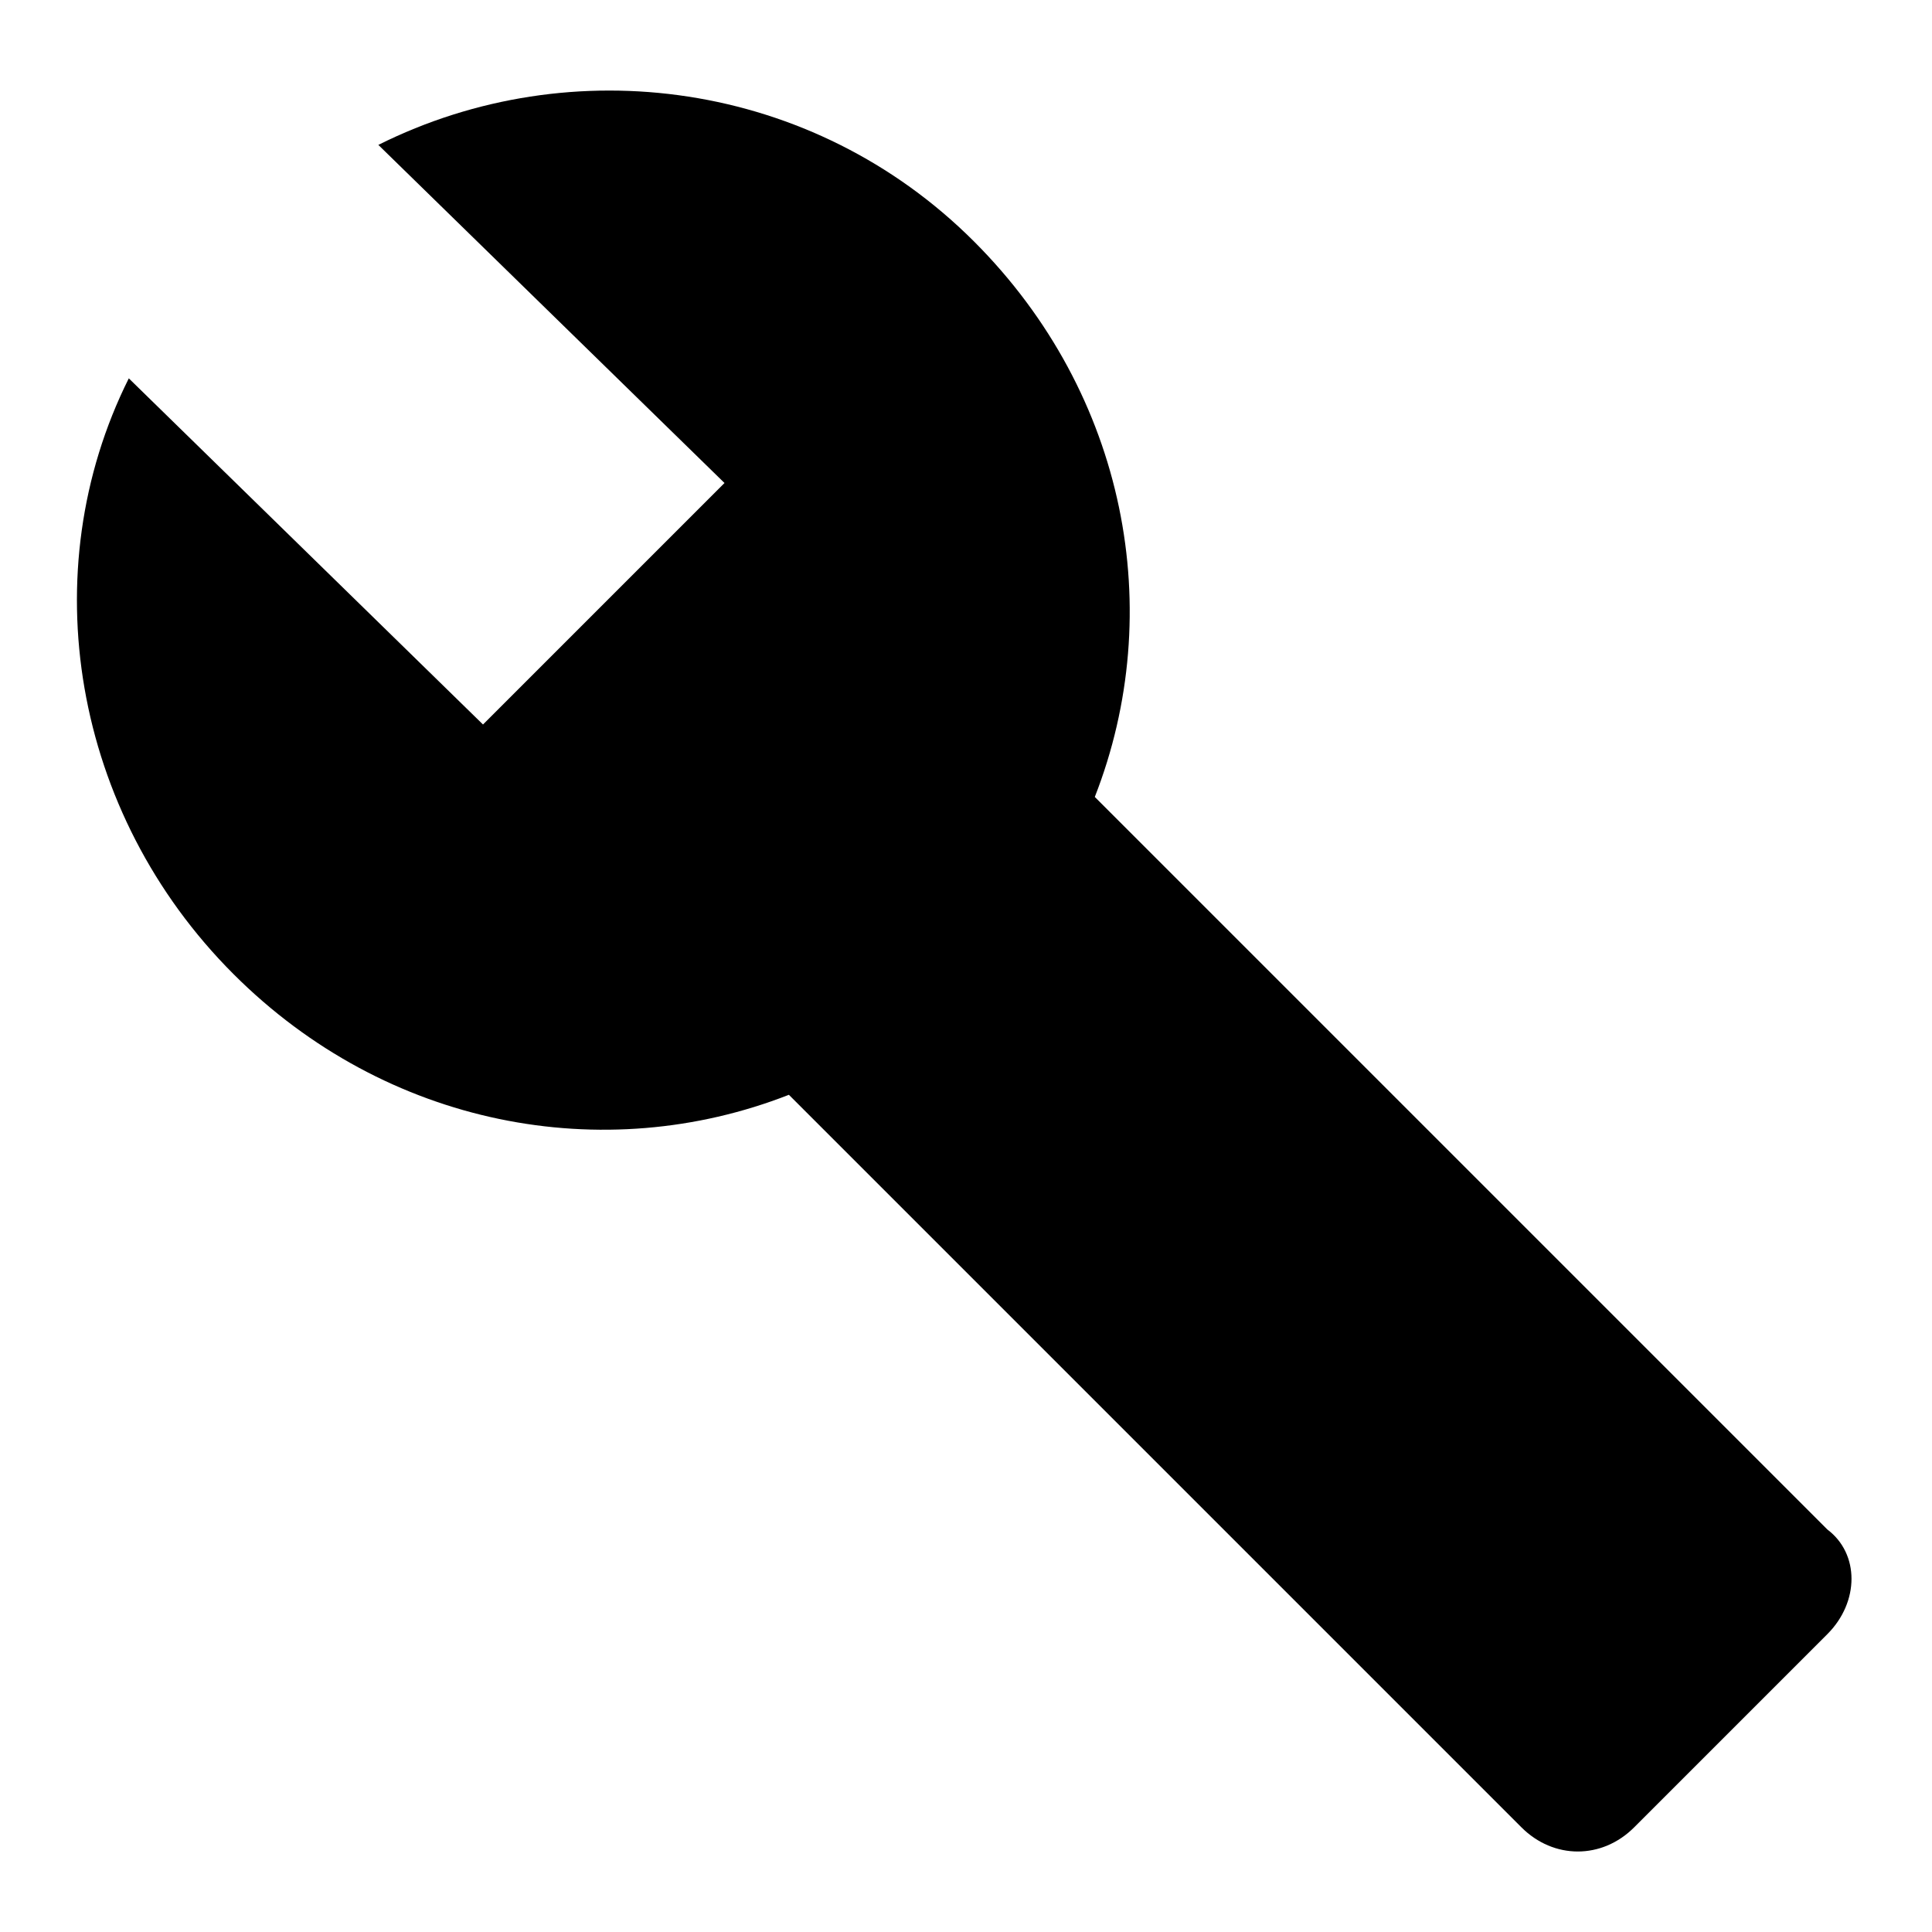
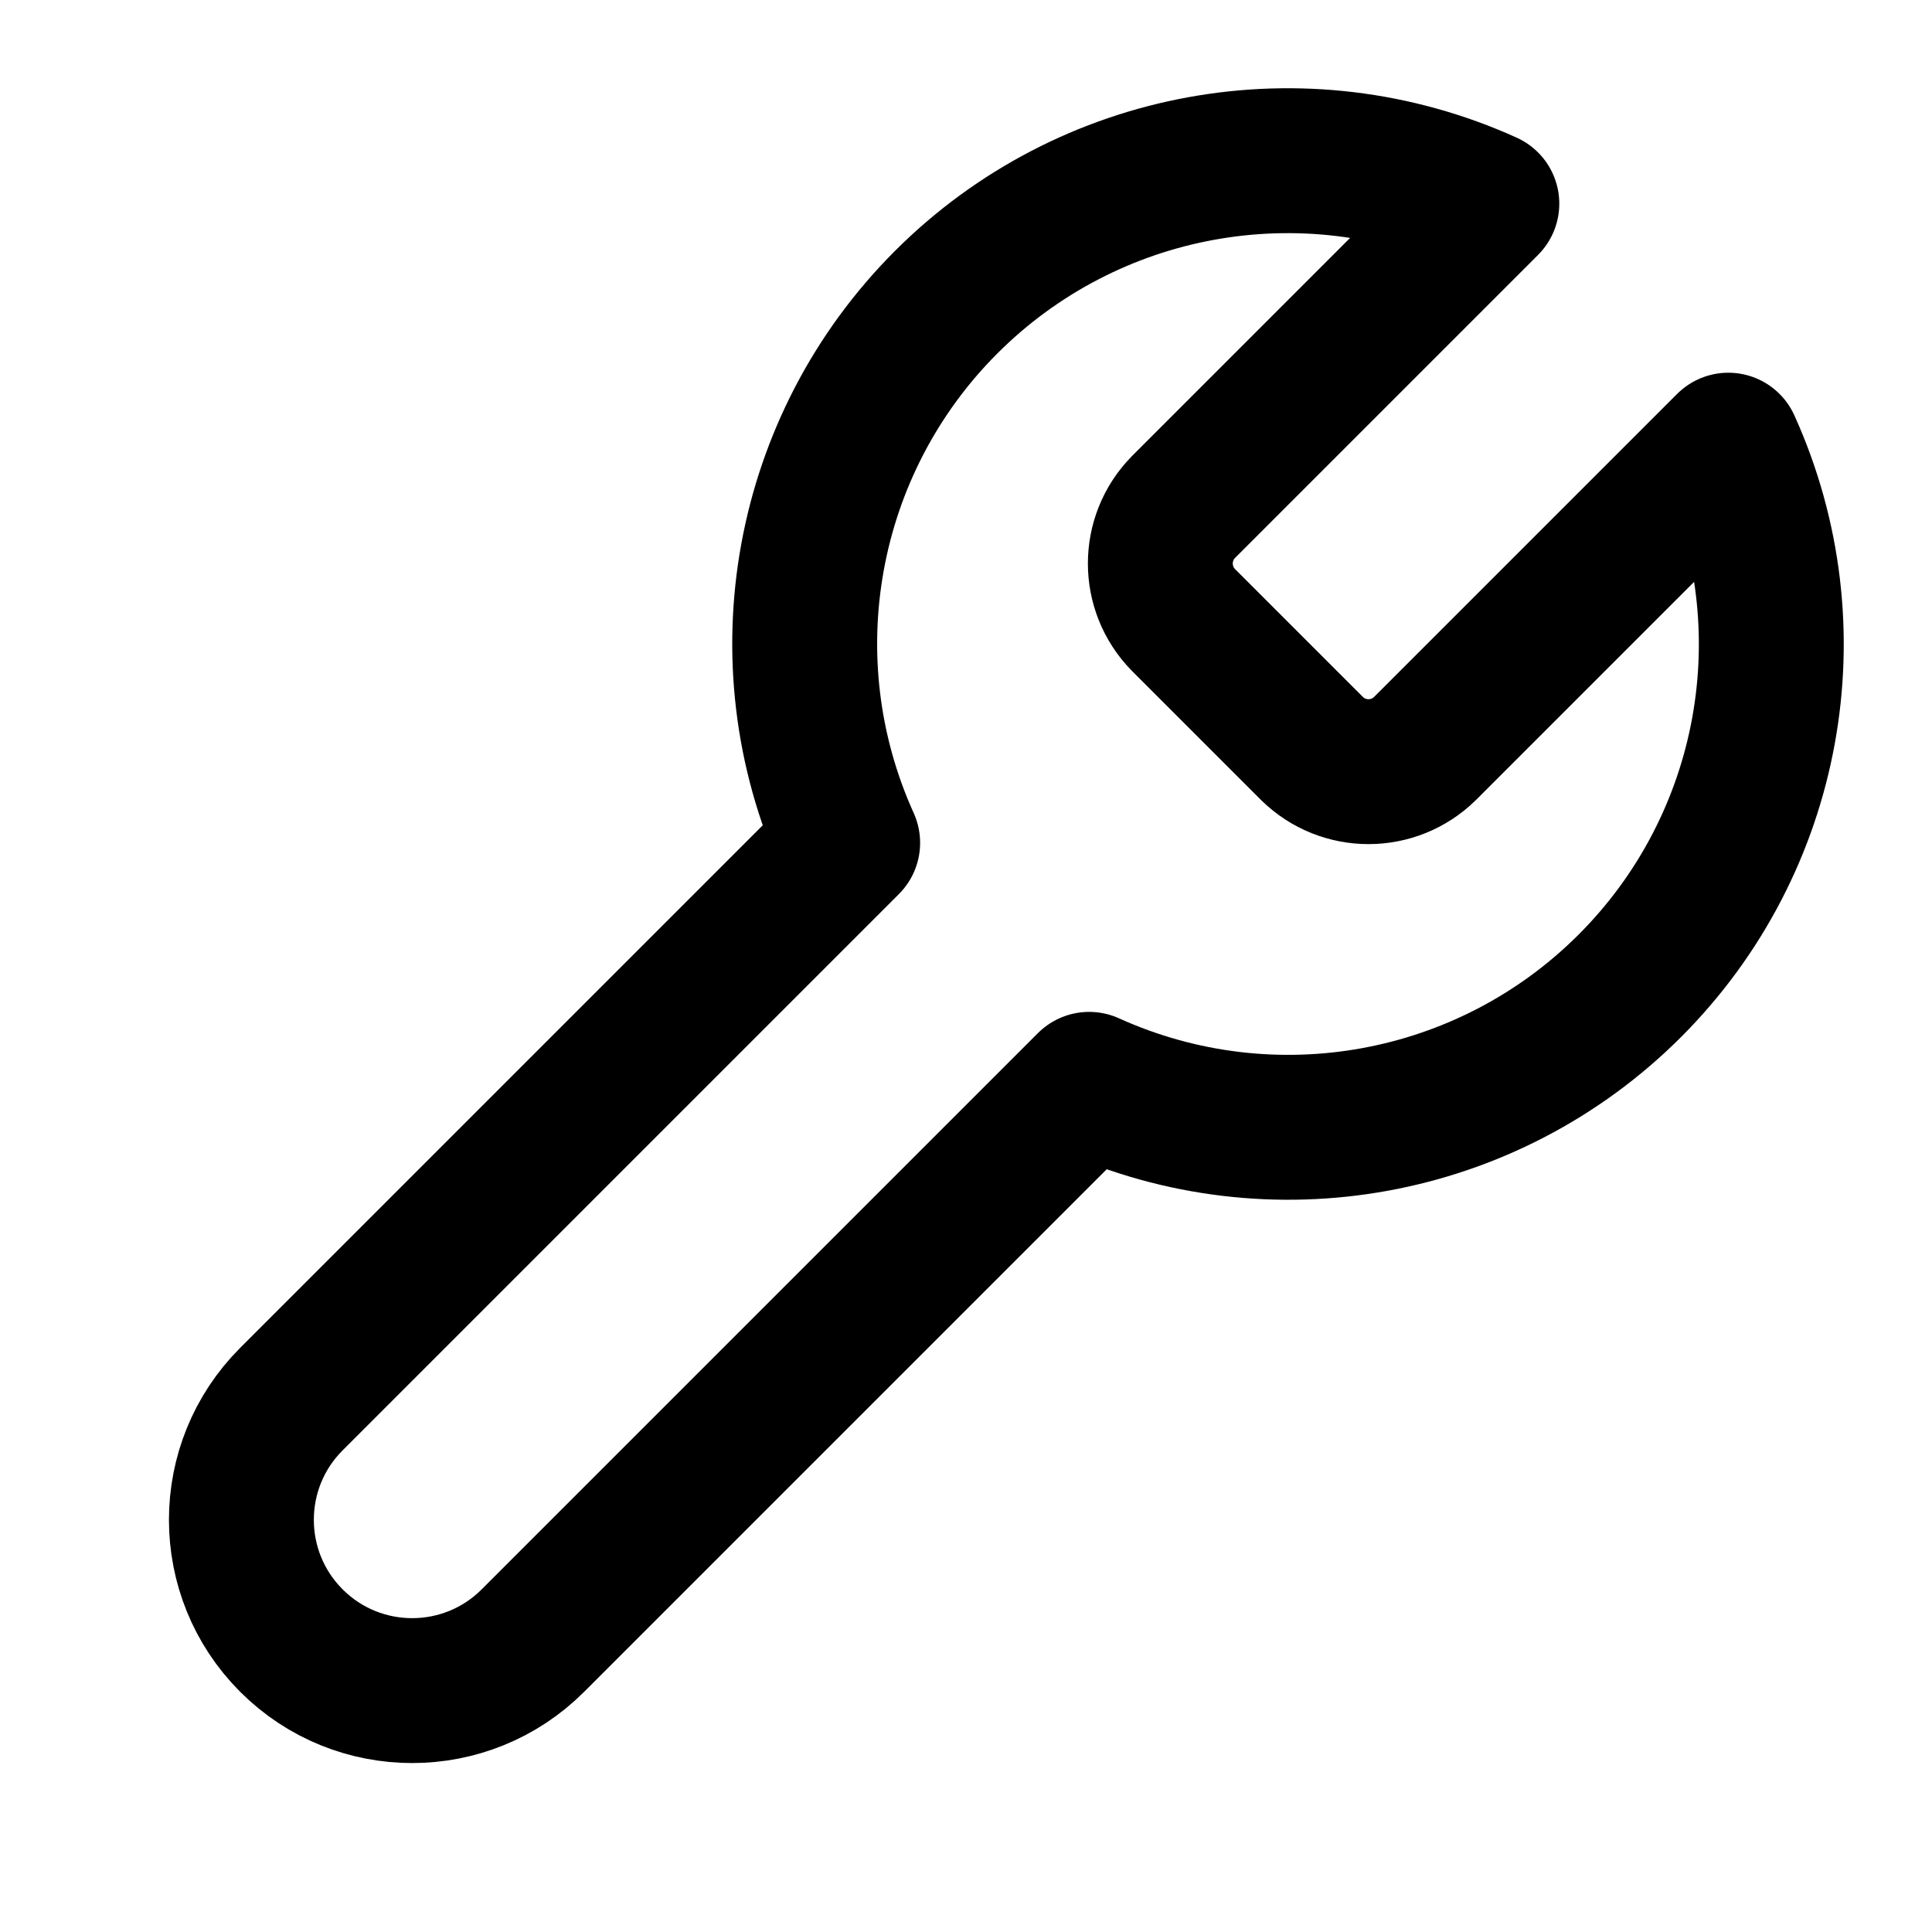
- <svg xmlns="http://www.w3.org/2000/svg" id="mdi-wrench" viewBox="0 0 24 24">
-   <path d="M22.7,19L13.6,9.9C14.5,7.6 14,4.9 12.1,3C10.1,1 7.1,0.6 4.7,1.8L9,6L6,9L1.6,4.7C0.4,7.1 0.9,10.1 2.9,12.1C4.8,14 7.5,14.5 9.8,13.6L18.9,22.7C19.3,23.1 19.9,23.1 20.3,22.7L22.7,20.3C23.1,19.9 23.1,19.3 22.7,19Z" />
+ <svg xmlns="http://www.w3.org/2000/svg" viewBox="0 0 24 24" fill="none" stroke="currentColor" stroke-width="1.8" stroke-linecap="round" stroke-linejoin="round">
+   <path d="M14.7 6.3a1 1 0 0 0 0 1.4l1.6 1.6a1 1 0 0 0 1.4 0l3.77-3.77a6 6 0 0 1-7.94 7.94l-6.91 6.91a2.12 2.12 0 0 1-3-3l6.91-6.91a6 6 0 0 1 7.94-7.94Z" />
</svg>
